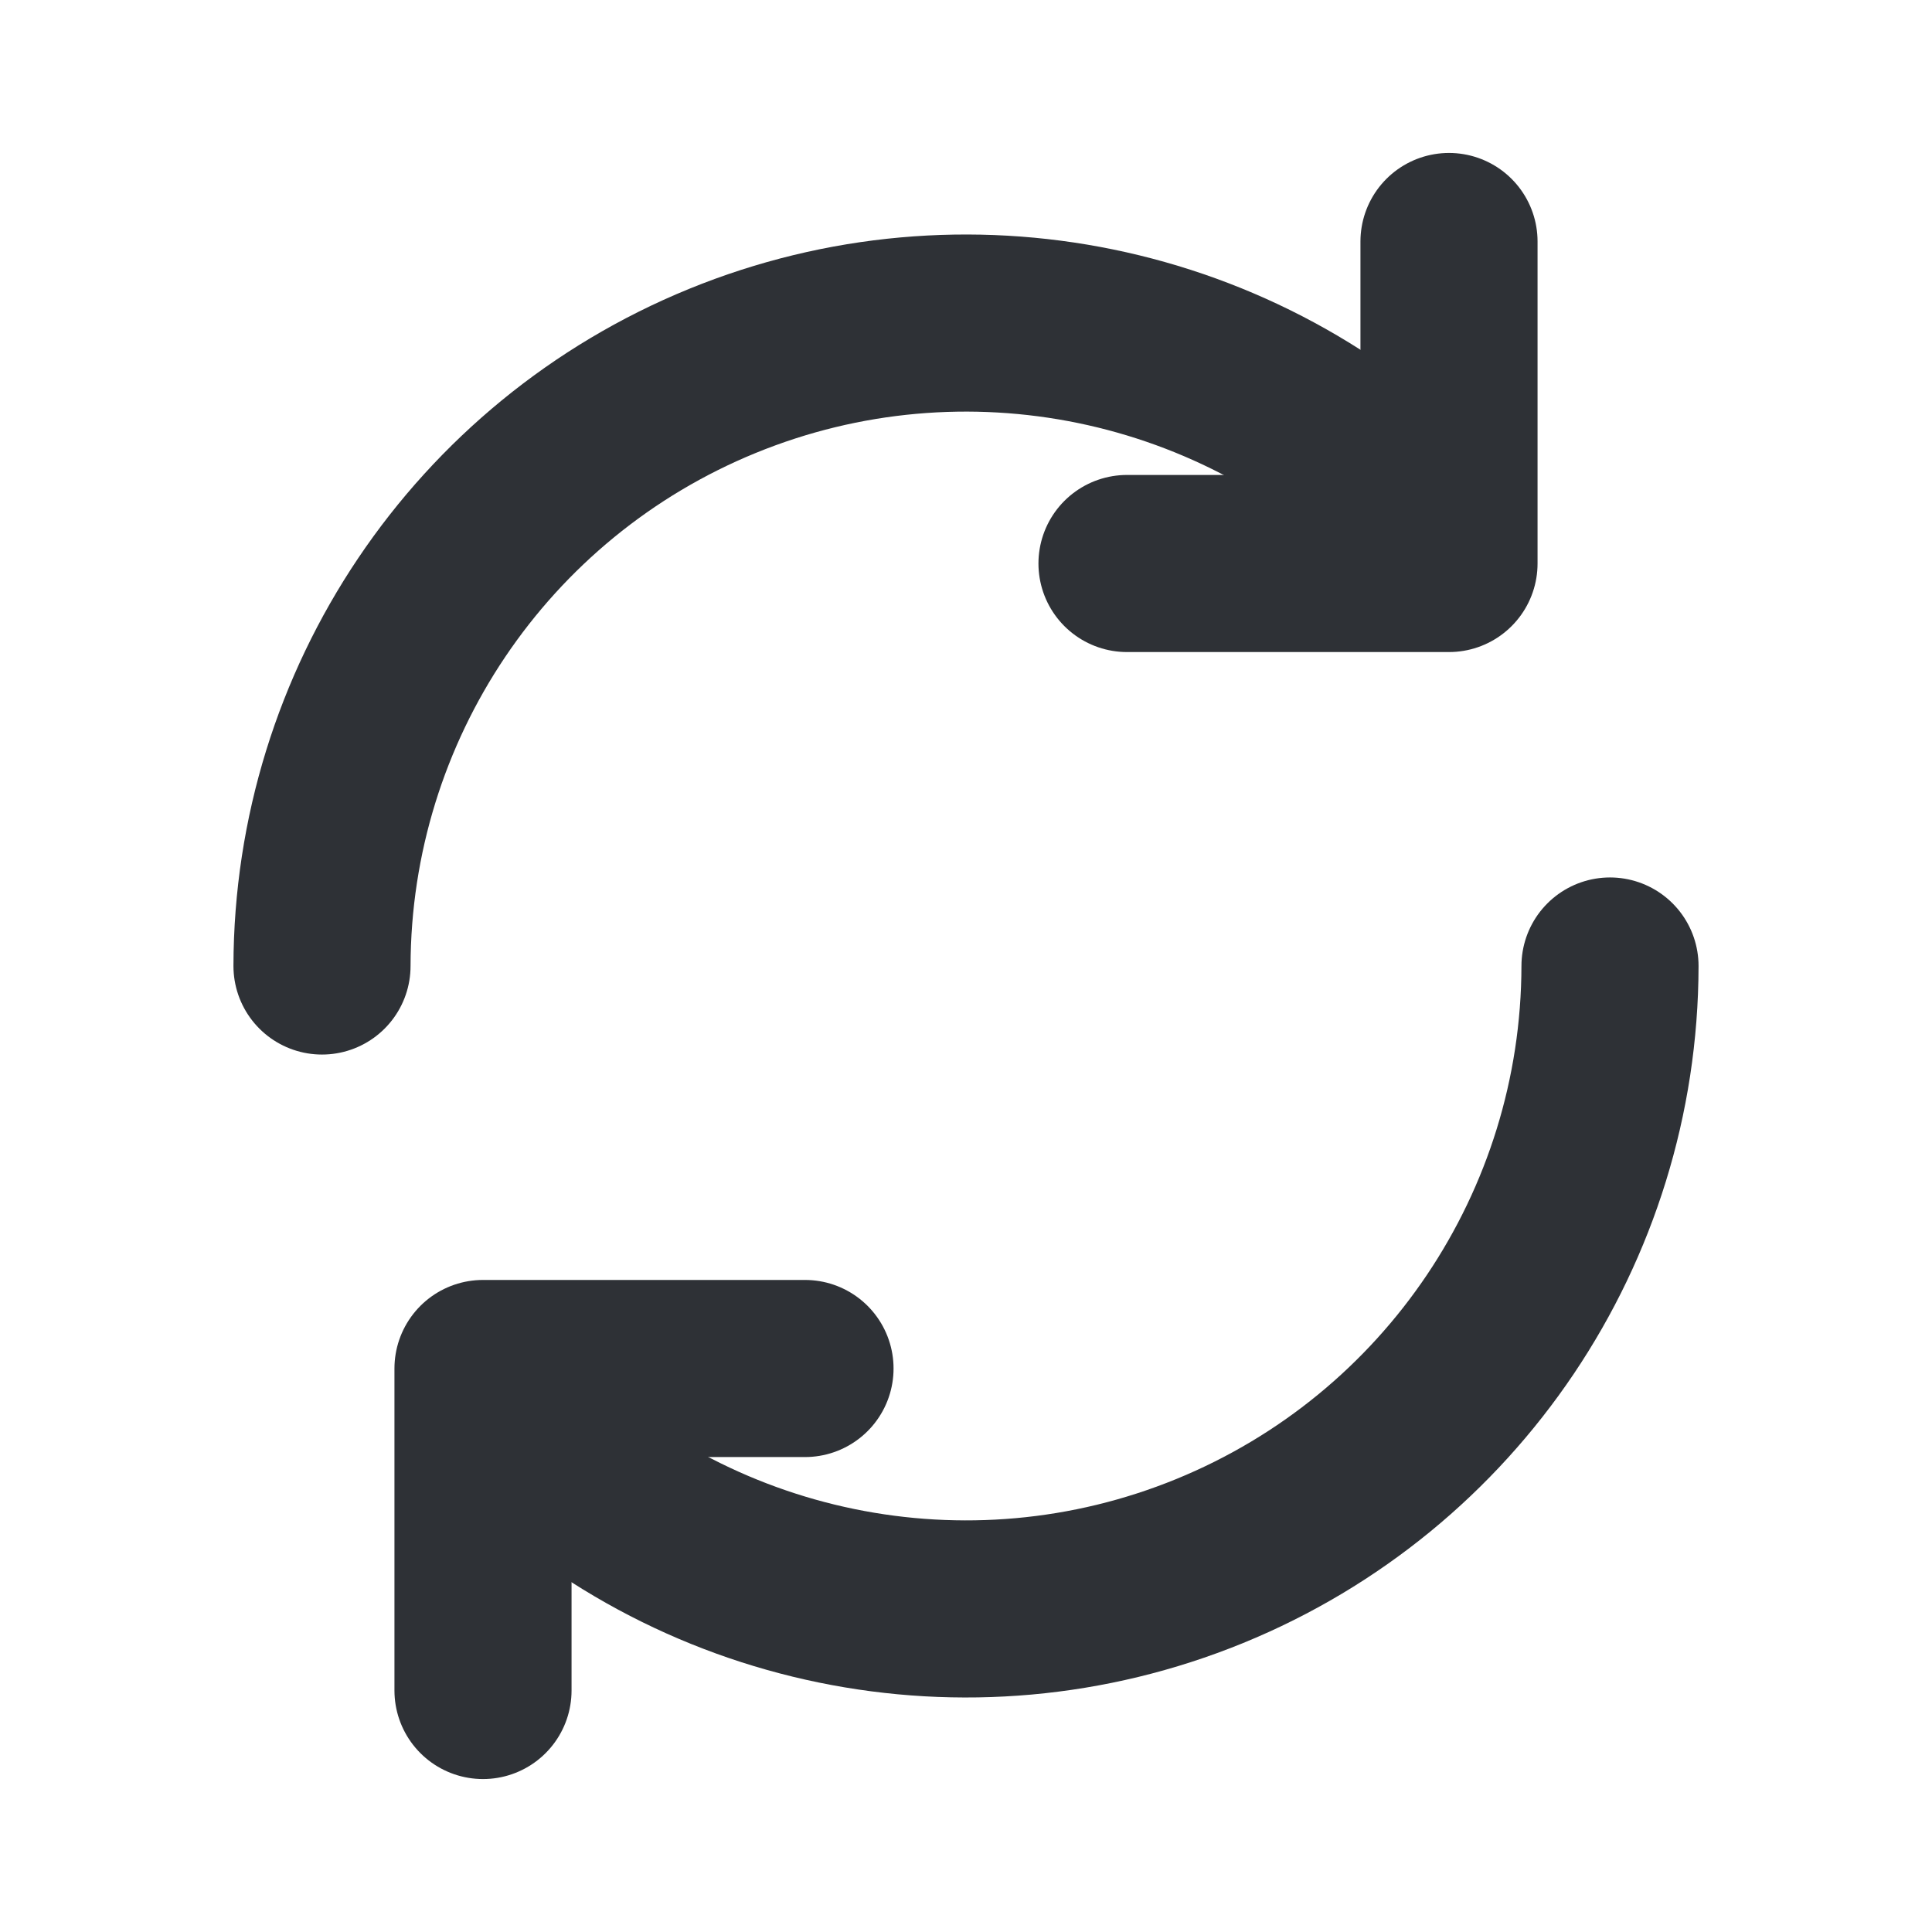
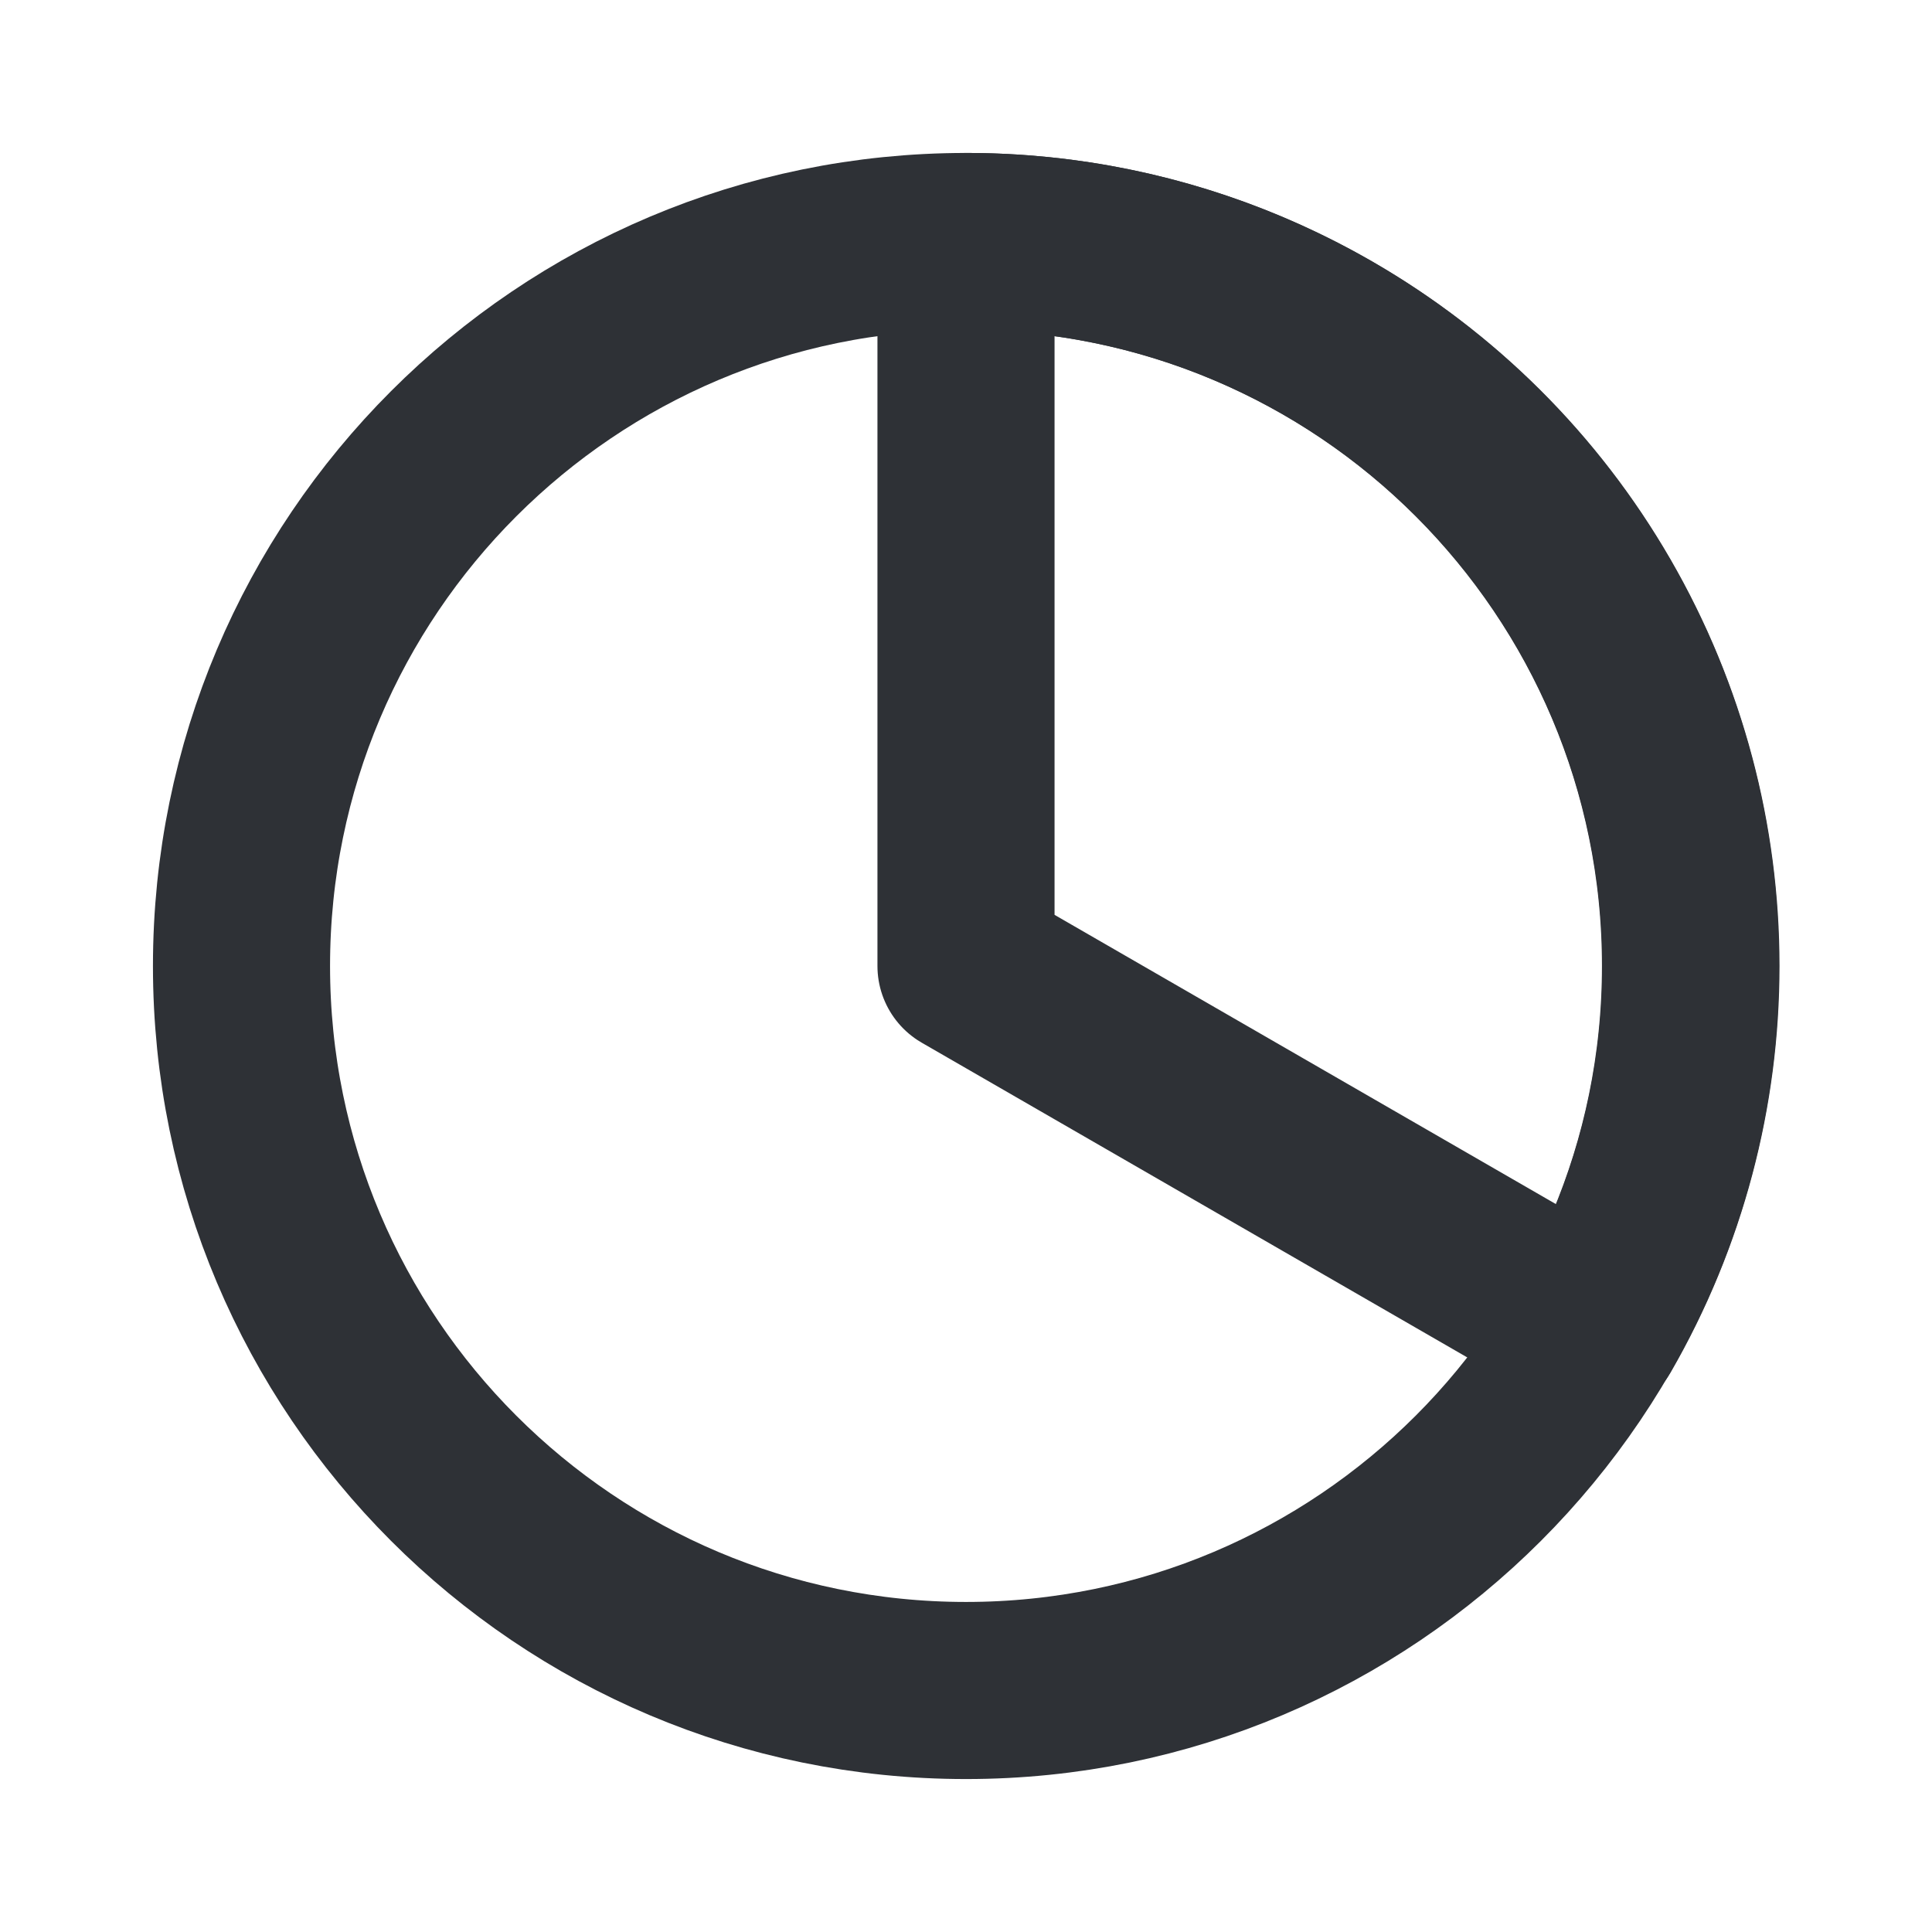
<svg xmlns="http://www.w3.org/2000/svg" width="24" height="24" viewBox="0 0 24 24" fill="none" stroke="#2E3136" stroke-width="2.2" stroke-linecap="round" stroke-linejoin="round">
-   <path d="M20 12a8 8 0 0 1-13.7 5.6" />
-   <path d="M4 12a8 8 0 0 1 13.7-5.6" />
-   <path d="M18 3v4h-4" />
-   <path d="M6 21v-4h4" />
+   <circle cx="12" cy="12" r="9" />
+   <path d="M12 12V3a9 9 0 0 1 7.8 13.5Z" />
</svg>
